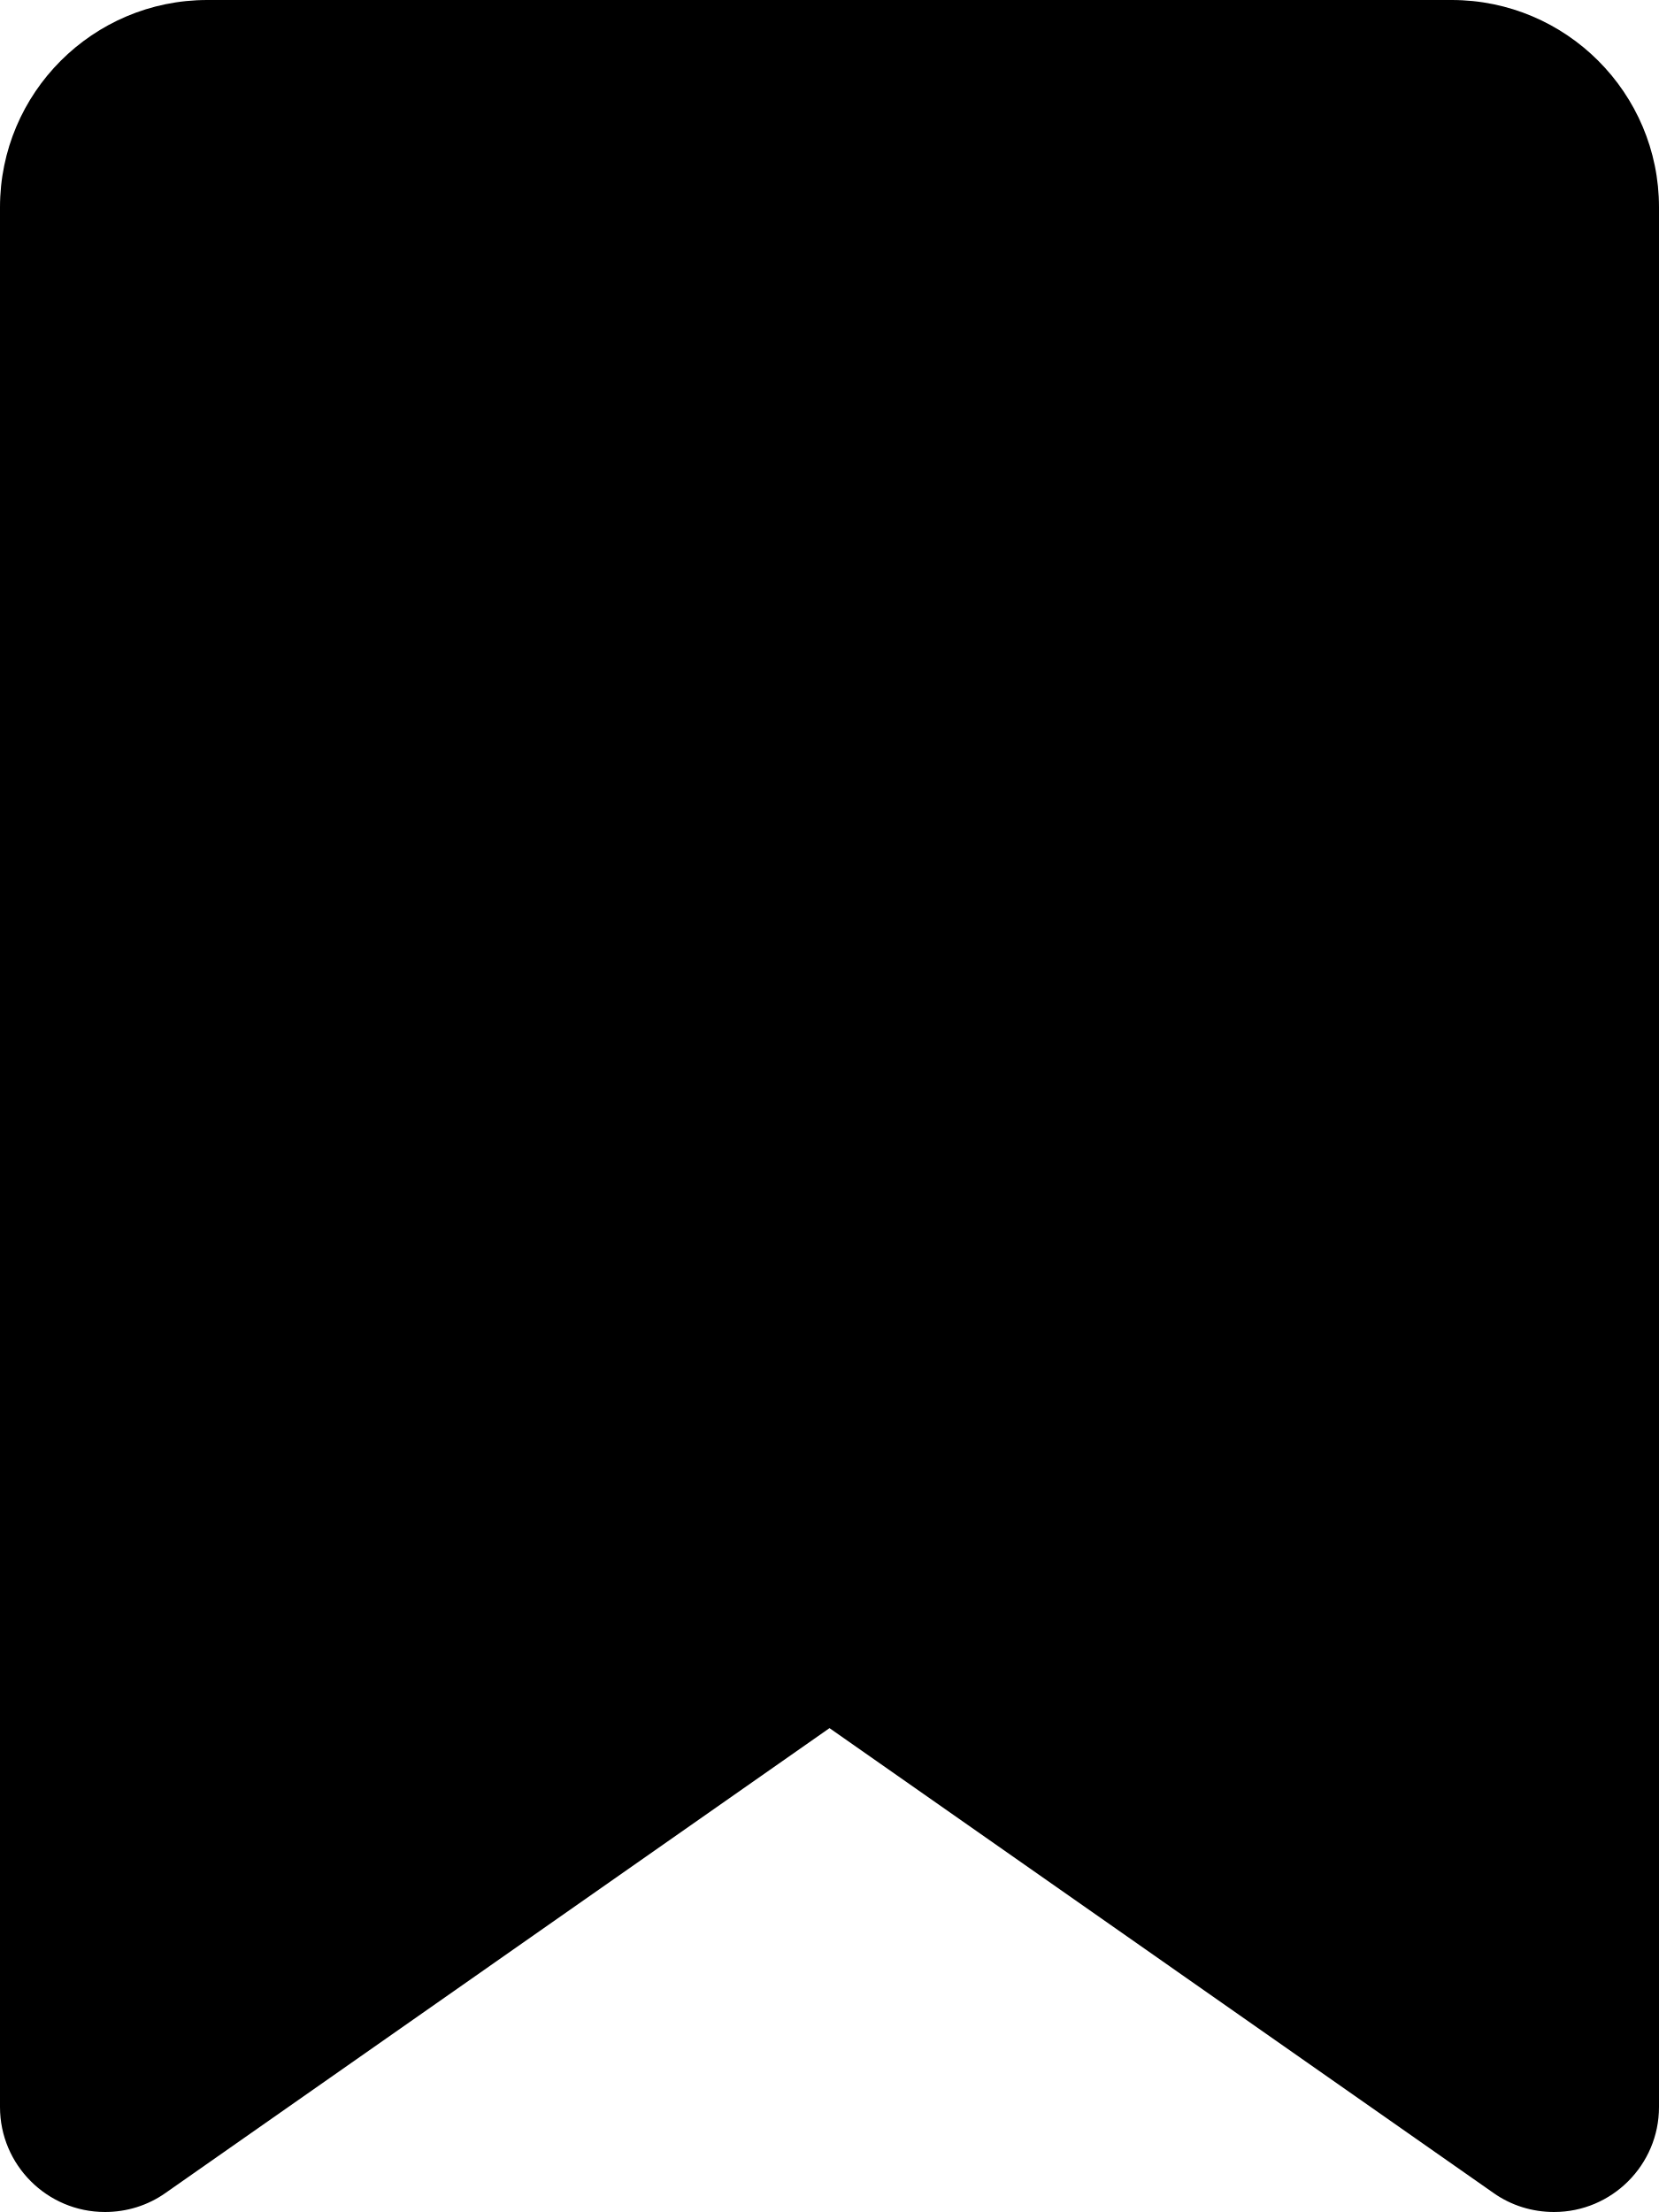
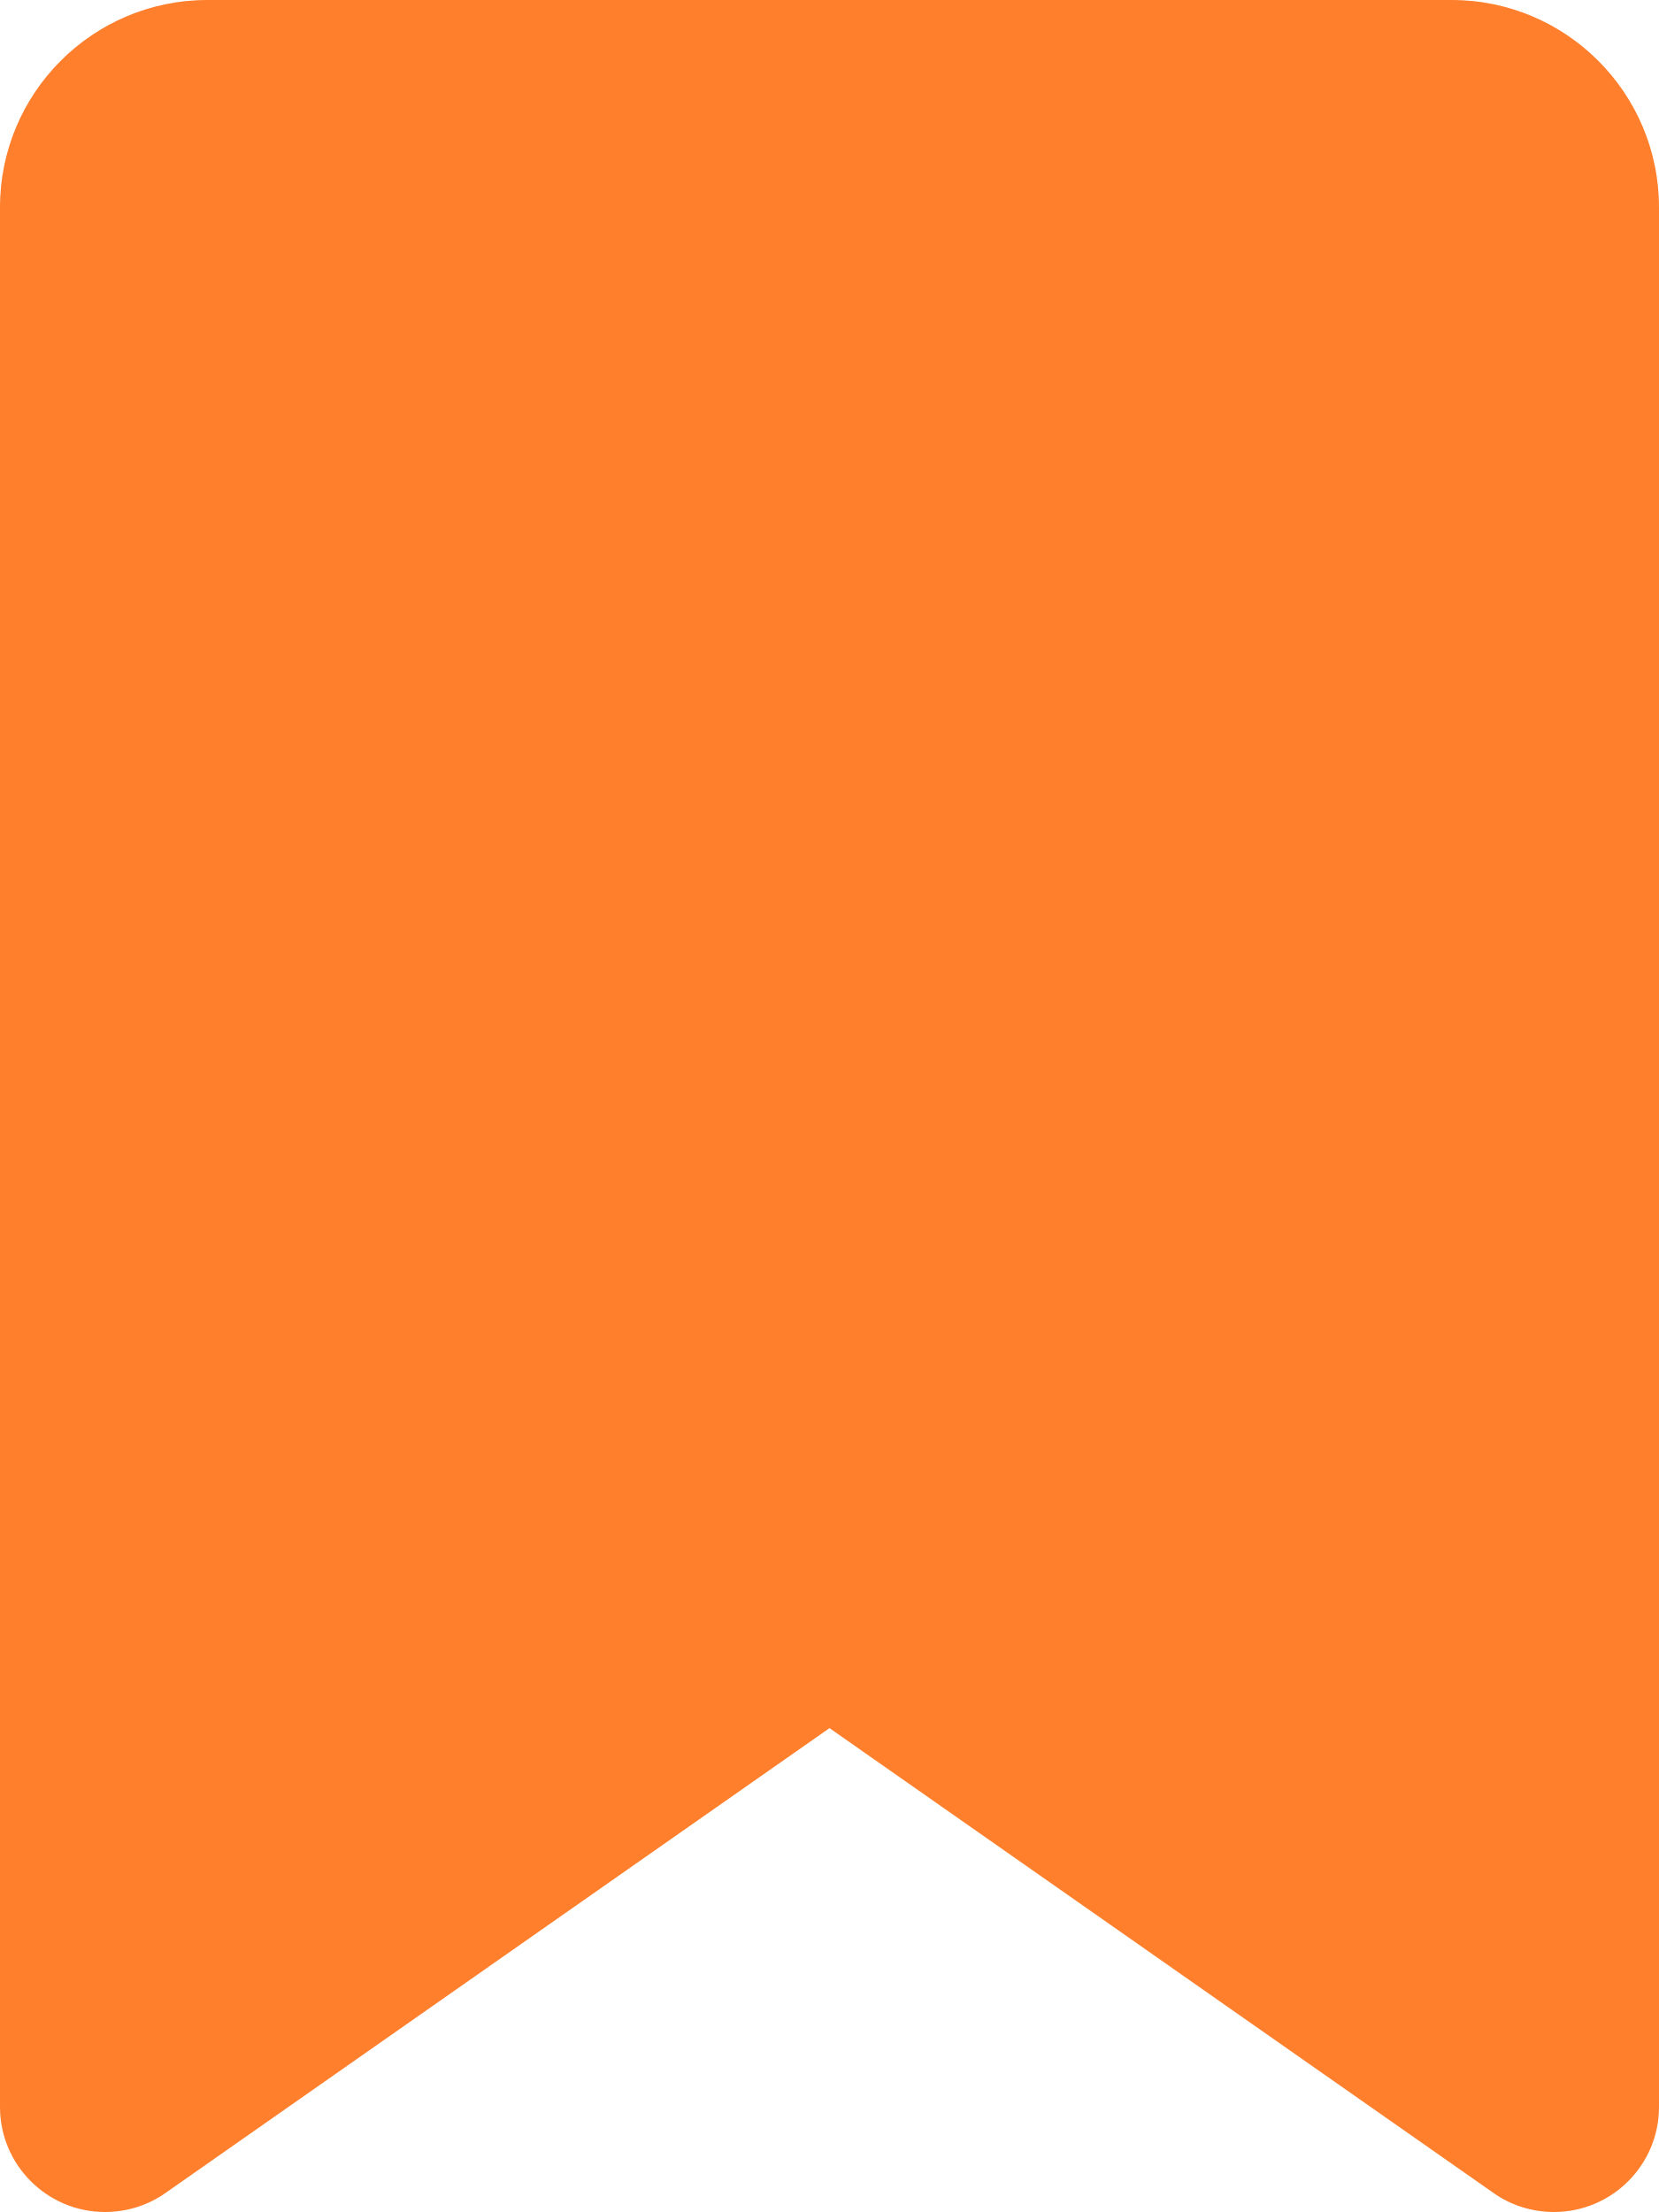
- <svg xmlns="http://www.w3.org/2000/svg" viewBox="0 0 384 512">
+ <svg xmlns="http://www.w3.org/2000/svg" fill="#ff7f2c" viewBox="0 0 384 512">
  <path d="M0 48V487.7C0 501.1 10.9 512 24.3 512c5 0 9.9-1.5 14-4.4L192 400 345.7 507.6c4.1 2.9 9 4.4 14 4.4c13.4 0 24.3-10.9 24.3-24.3V48c0-26.5-21.5-48-48-48H48C21.5 0 0 21.5 0 48z" />
</svg>
